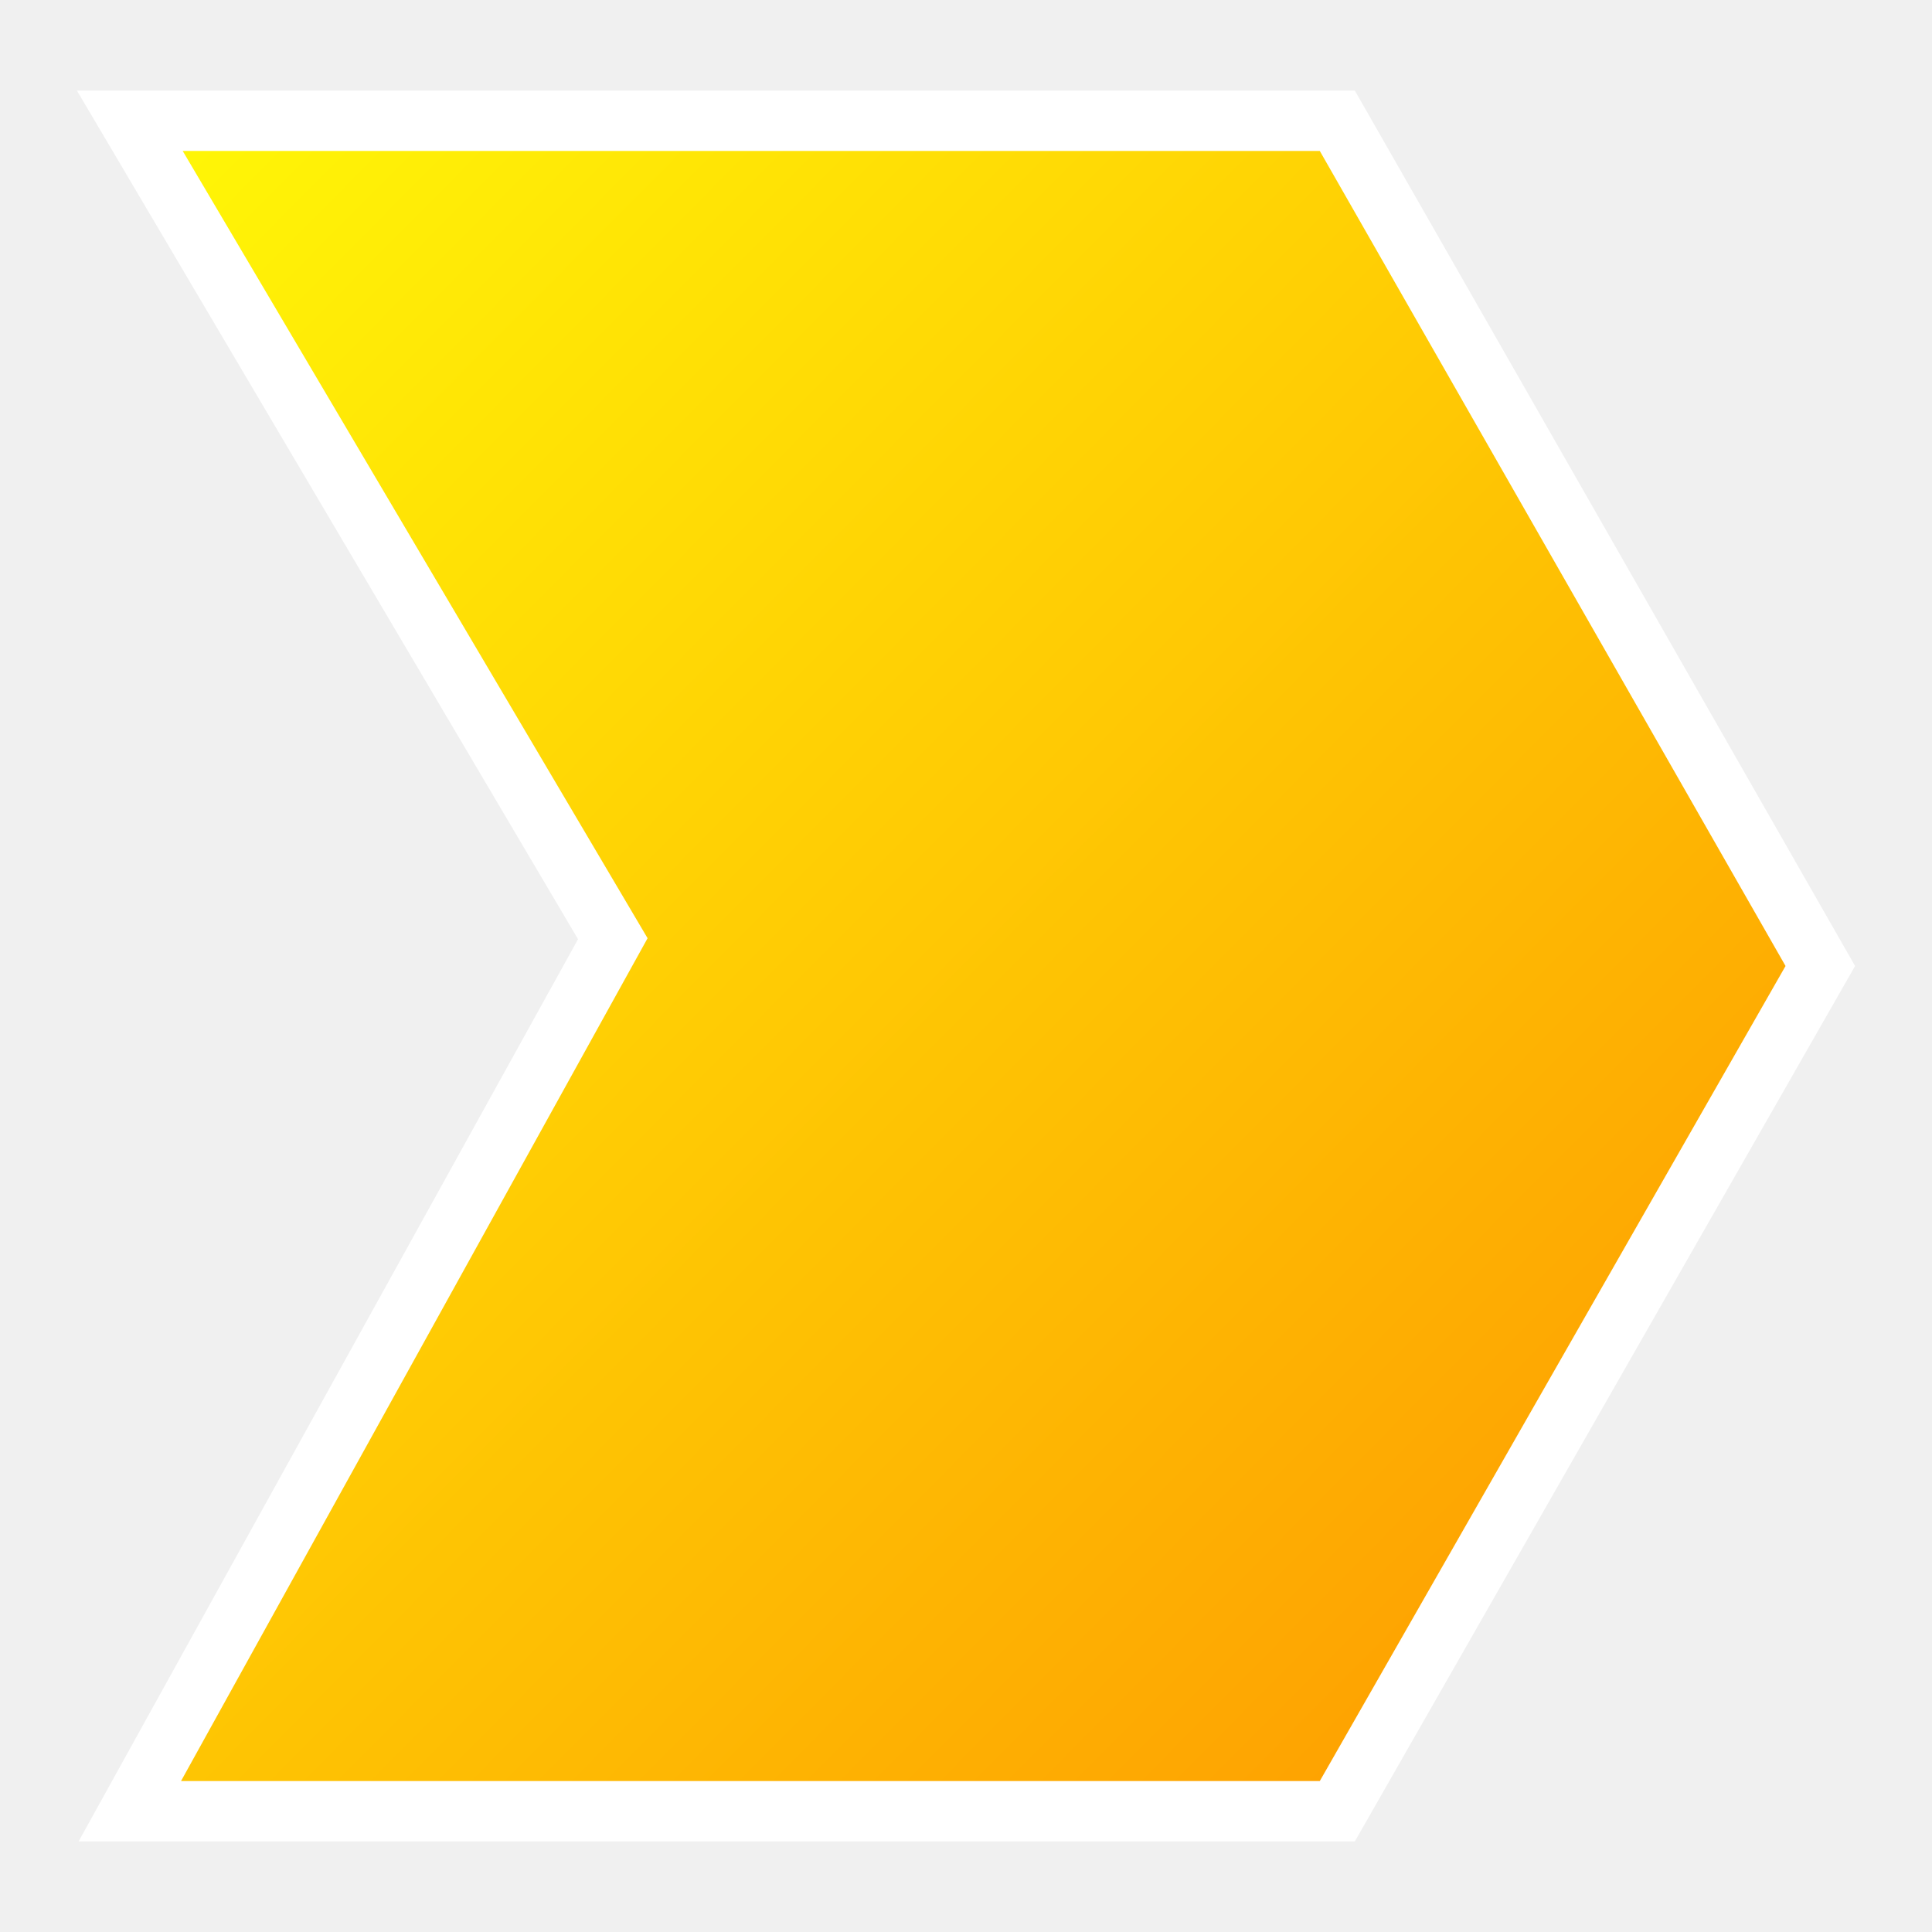
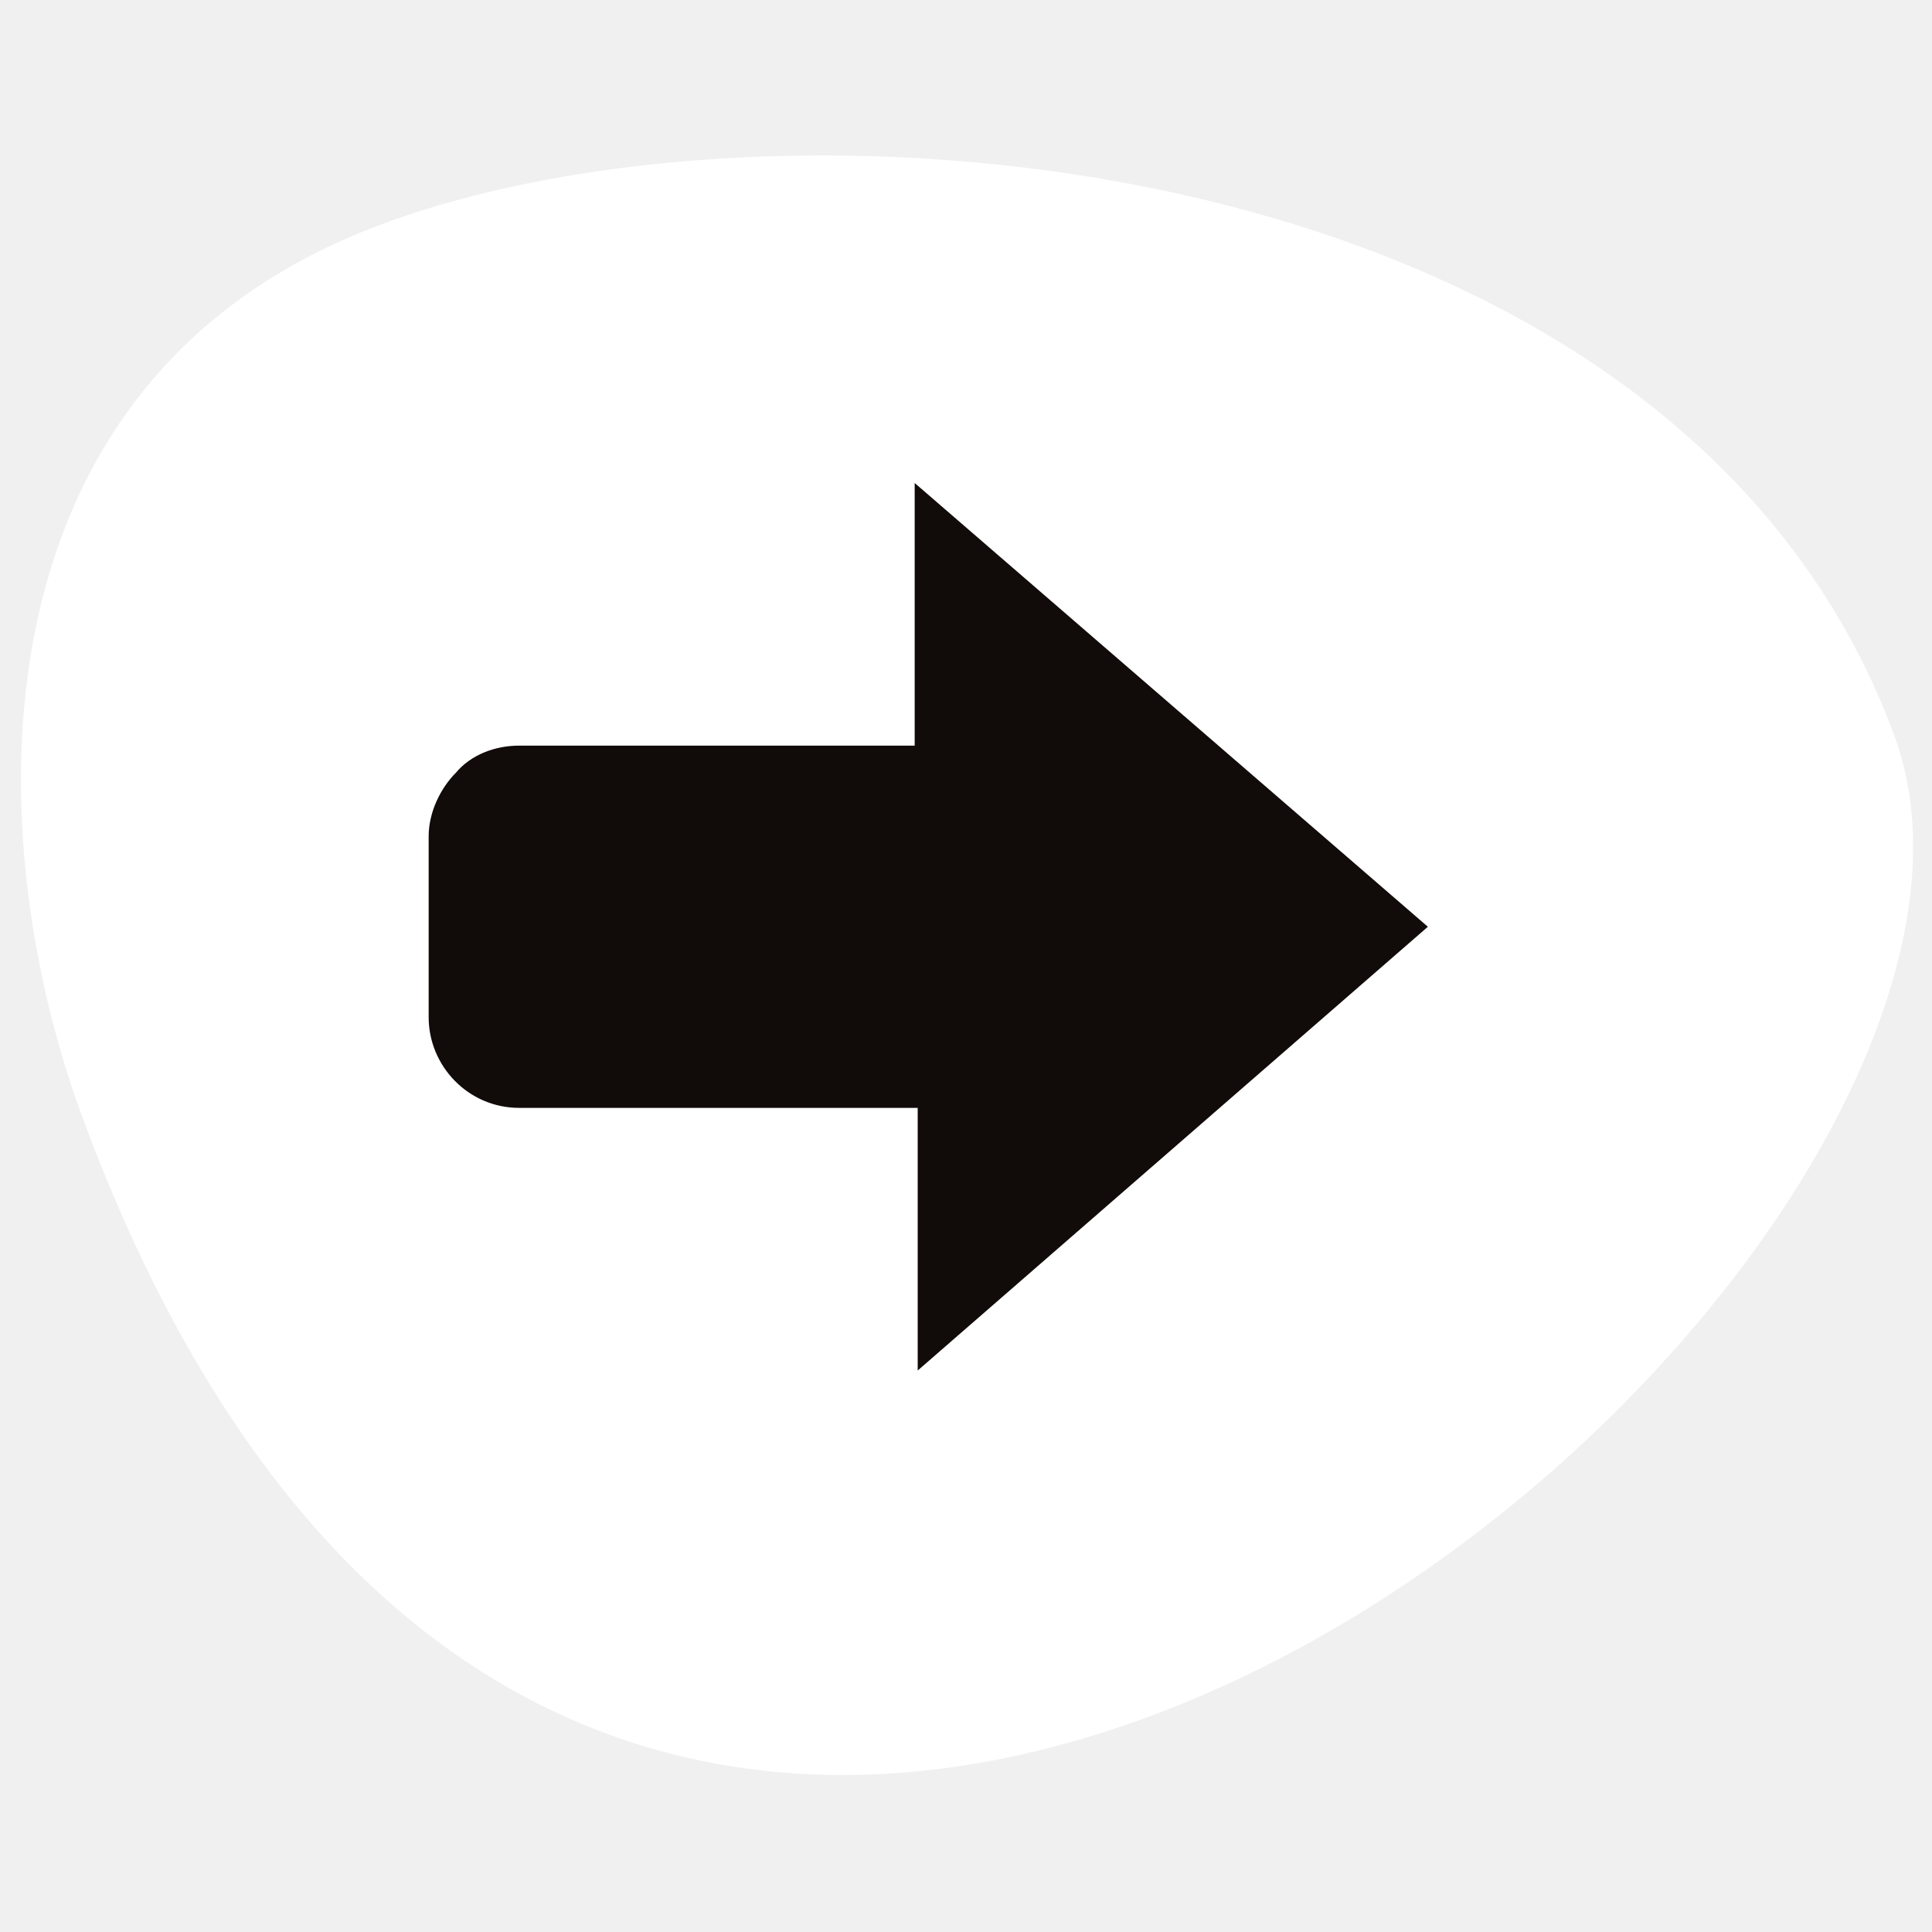
- <svg xmlns="http://www.w3.org/2000/svg" width="64" height="64" version="1.1" viewBox="0 0 64 64">
-   <defs>
-     <linearGradient id="linearGradient851" x1=".39" x2="64.126" y1="63.458" y2=".181" gradientTransform="matrix(-1 0 0 1 64.3 0)" gradientUnits="userSpaceOnUse">
-       <stop stop-color="#fe8d00" offset="0" />
-       <stop stop-color="#ffff07" offset="1" />
-     </linearGradient>
-   </defs>
-   <path d="m4.3 4h40l16 28-16 28h-40l16-28.904z" fill="url(#linearGradient851)" fill-rule="evenodd" stroke="#fff" stroke-width="2" />
+ <svg xmlns="http://www.w3.org/2000/svg" version="1.1" id="Layer_1" x="0px" y="0px" viewBox="0 0 64 64" style="enable-background:new 0 0 64 64;" xml:space="preserve">
+   <style type="text/css">
+ 	.st0{fill:#FFFFFF;}
+ 	.st1{fill:#110B09;}
+ </style>
+   <g id="next_lvl">
+     <path class="st0" d="M2.8,37.2c-3.5-9.3-4-24.3,9.4-29.6c13.4-5.3,43.4-3,50.6,16.9C69.2,42.7,20.3,84.1,2.8,37.2z" />
+     <path class="st1" d="M47.3,30.7L30.3,16v8.7H17.2c-0.8,0-1.6,0.3-2.1,0.9c-0.5,0.5-0.9,1.3-0.9,2.1v6c0,1.6,1.3,3,3,3h13.2v8.7   L47.3,30.7z" />
+   </g>
</svg>
